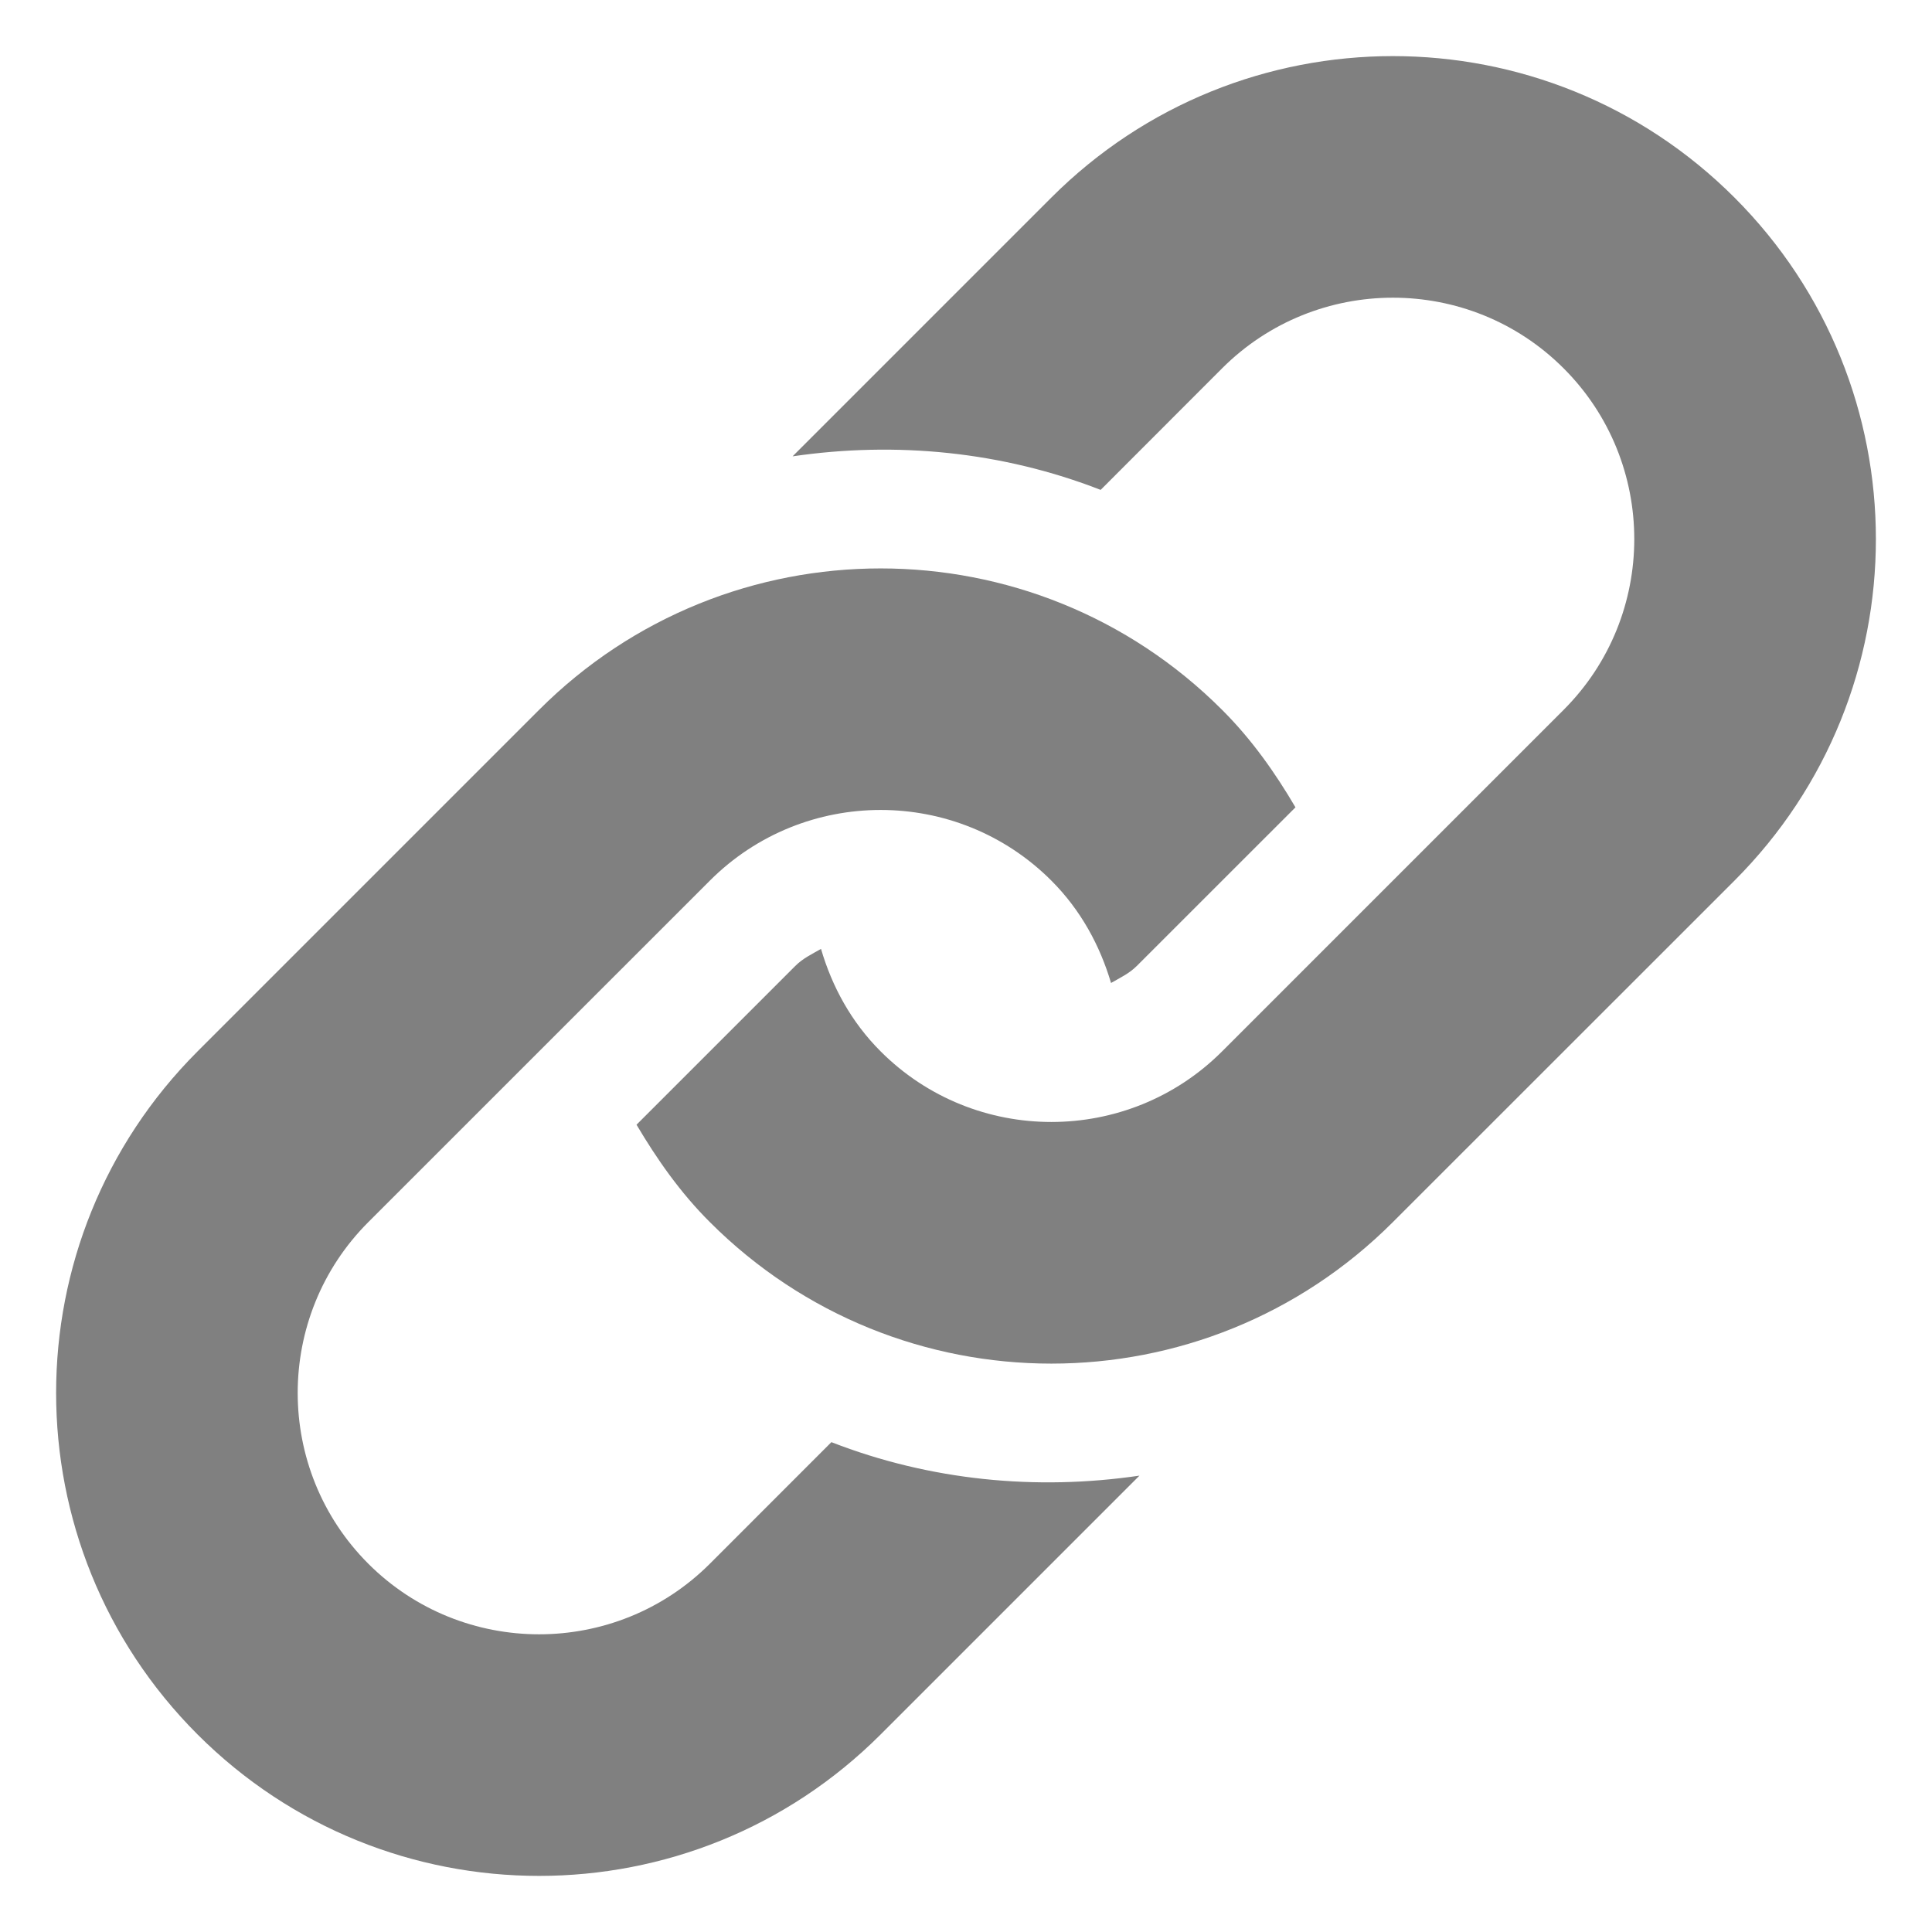
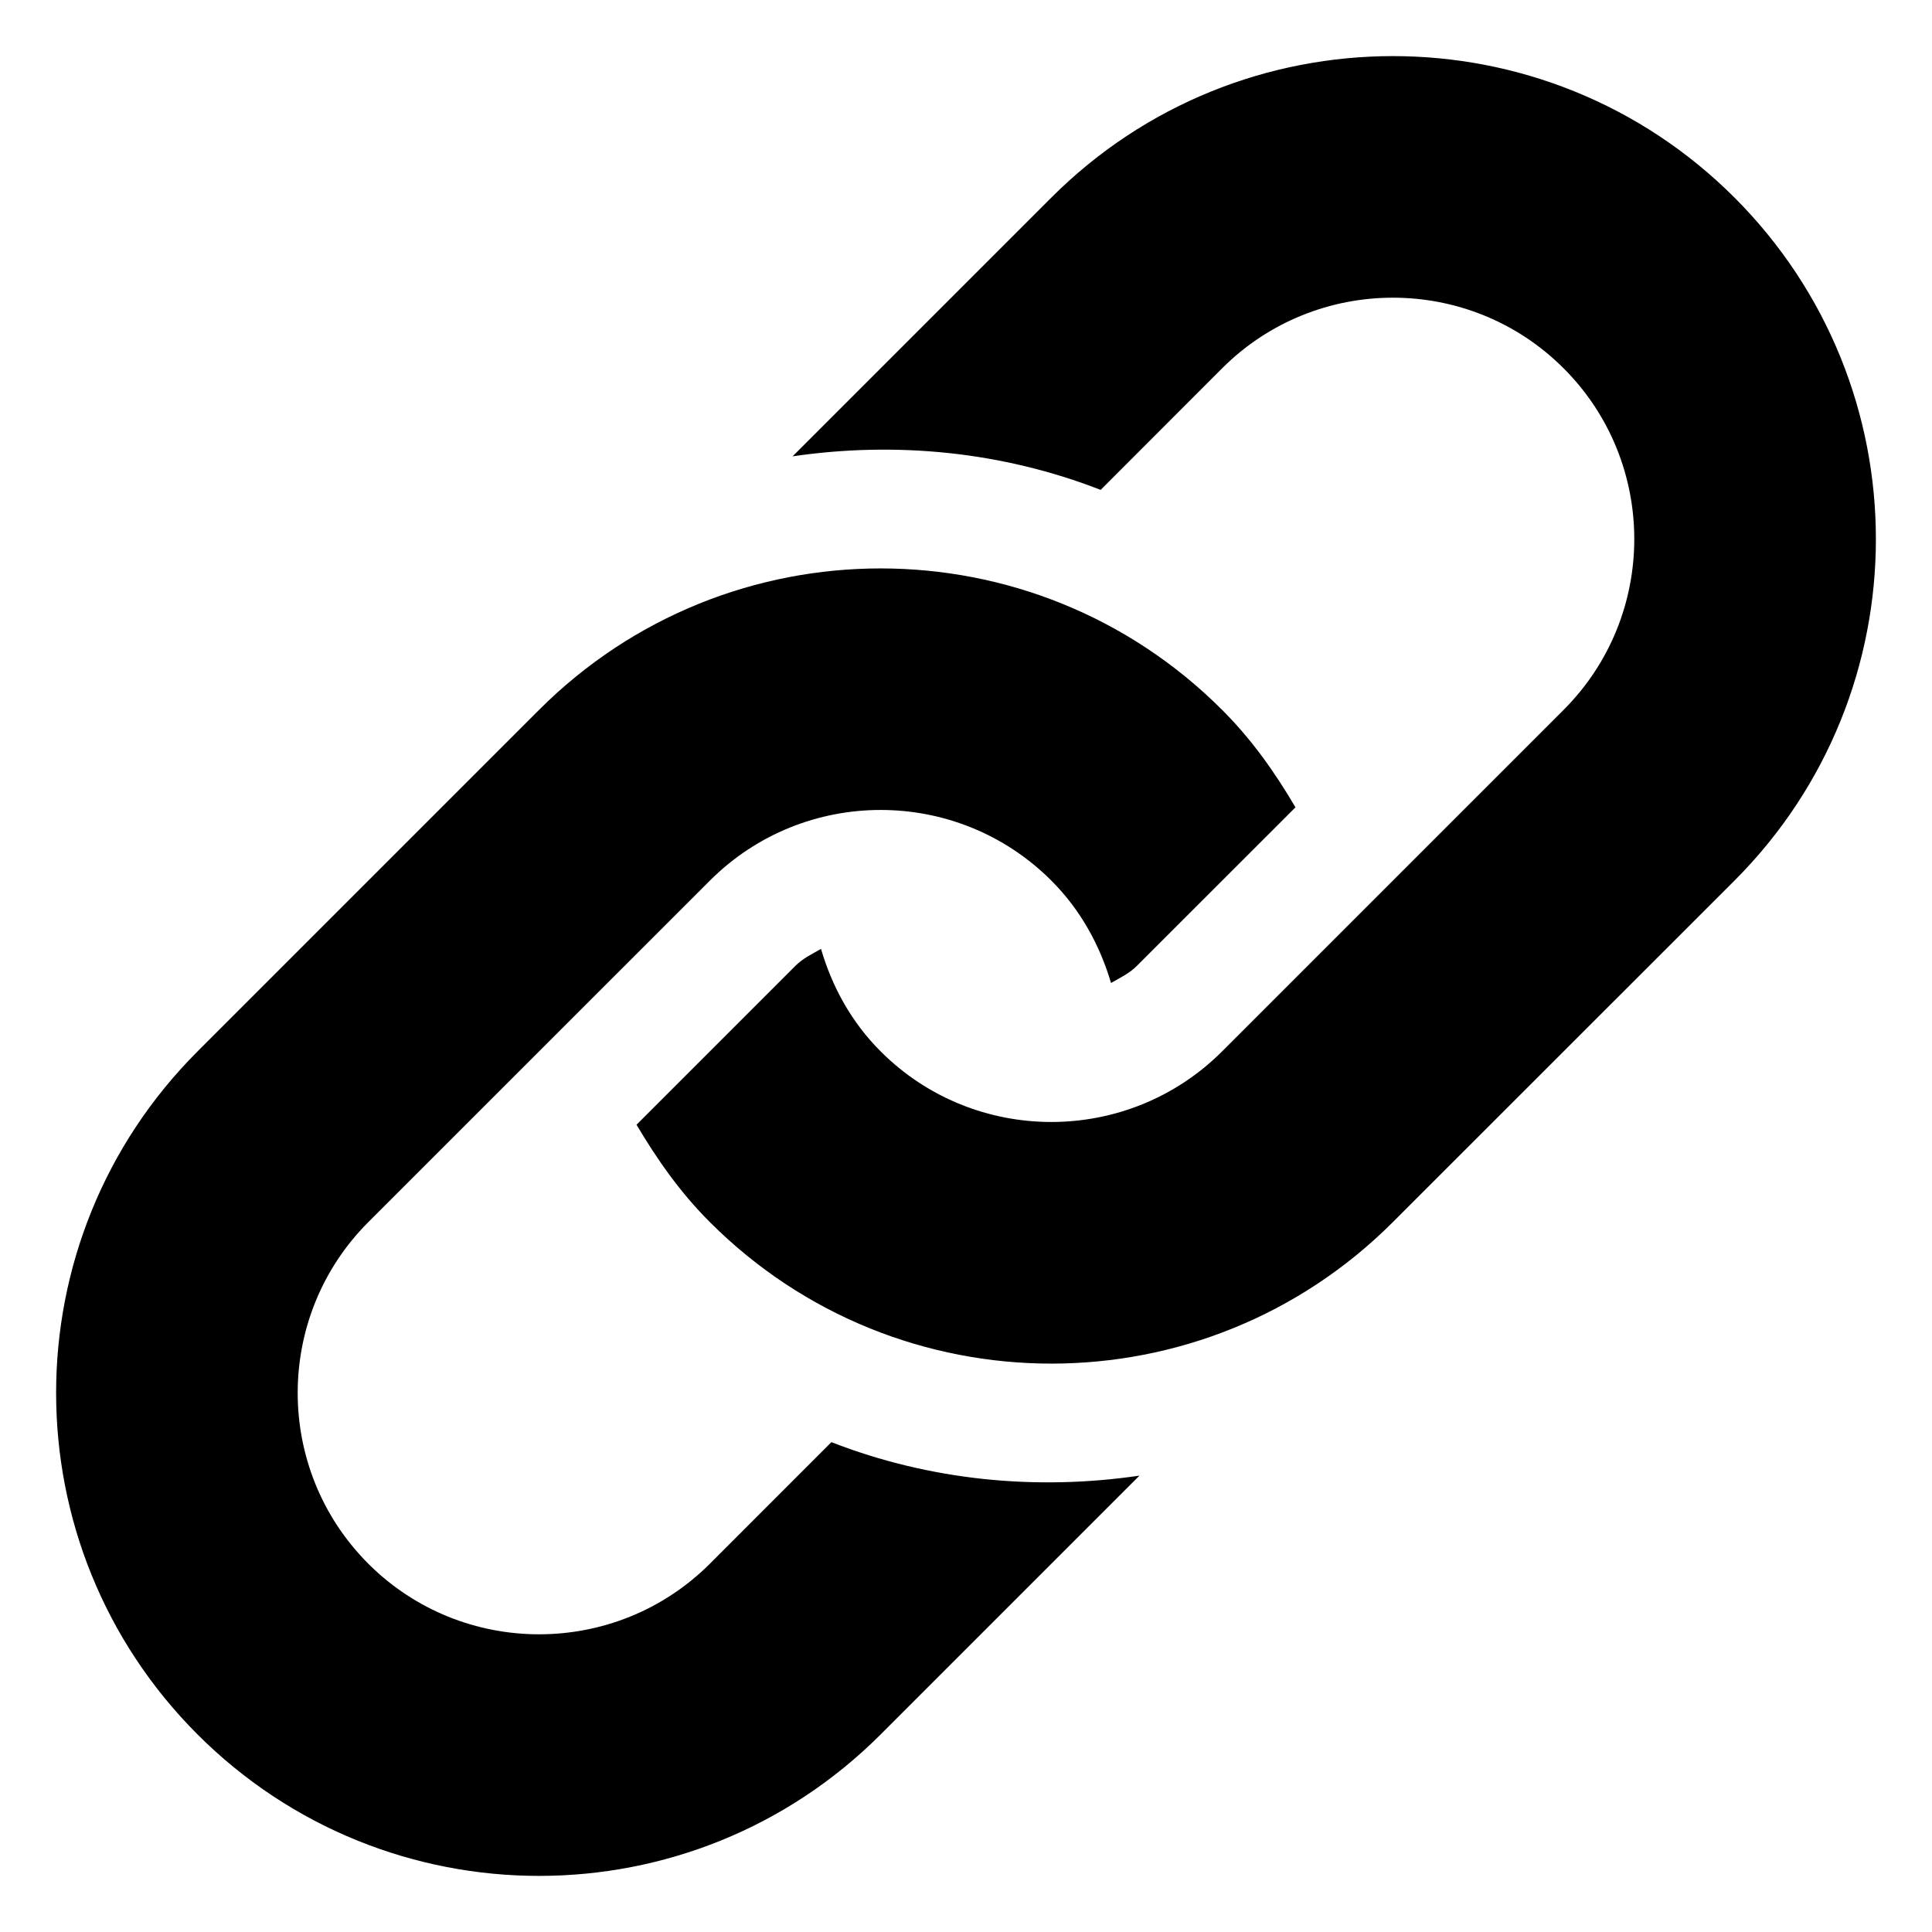
<svg xmlns="http://www.w3.org/2000/svg" version="1.1" id="Layer_1" x="0px" y="0px" width="18px" viewBox="0 0 512 512" enable-background="new 0 0 512 512" xml:space="preserve">
-   <path fill="grey" d="M459.654,233.373l-90.531,90.5c-49.969,50-131.031,50-181,0c-7.875-7.844-14.031-16.688-19.438-25.813  l42.063-42.063c2-2.016,4.469-3.172,6.828-4.531c2.906,9.938,7.984,19.344,15.797,27.156c24.953,24.969,65.563,24.938,90.5,0  l90.5-90.5c24.969-24.969,24.969-65.563,0-90.516c-24.938-24.953-65.531-24.953-90.5,0l-32.188,32.219  c-26.109-10.172-54.25-12.906-81.641-8.891l68.578-68.578c50-49.984,131.031-49.984,181.031,0  C509.623,102.342,509.623,183.389,459.654,233.373z M220.326,382.186l-32.203,32.219c-24.953,24.938-65.563,24.938-90.516,0  c-24.953-24.969-24.953-65.563,0-90.531l90.516-90.5c24.969-24.969,65.547-24.969,90.5,0c7.797,7.797,12.875,17.203,15.813,27.125  c2.375-1.375,4.813-2.5,6.813-4.5l42.063-42.047c-5.375-9.156-11.563-17.969-19.438-25.828c-49.969-49.984-131.031-49.984-181.016,0  l-90.5,90.5c-49.984,50-49.984,131.031,0,181.031c49.984,49.969,131.031,49.969,181.016,0l68.594-68.594  C274.561,395.092,246.42,392.342,220.326,382.186z" />
+   <path d="M459.654,233.373l-90.531,90.5c-49.969,50-131.031,50-181,0c-7.875-7.844-14.031-16.688-19.438-25.813  l42.063-42.063c2-2.016,4.469-3.172,6.828-4.531c2.906,9.938,7.984,19.344,15.797,27.156c24.953,24.969,65.563,24.938,90.5,0  l90.5-90.5c24.969-24.969,24.969-65.563,0-90.516c-24.938-24.953-65.531-24.953-90.5,0l-32.188,32.219  c-26.109-10.172-54.25-12.906-81.641-8.891l68.578-68.578c50-49.984,131.031-49.984,181.031,0  C509.623,102.342,509.623,183.389,459.654,233.373z M220.326,382.186l-32.203,32.219c-24.953,24.938-65.563,24.938-90.516,0  c-24.953-24.969-24.953-65.563,0-90.531l90.516-90.5c24.969-24.969,65.547-24.969,90.5,0c7.797,7.797,12.875,17.203,15.813,27.125  c2.375-1.375,4.813-2.5,6.813-4.5l42.063-42.047c-5.375-9.156-11.563-17.969-19.438-25.828c-49.969-49.984-131.031-49.984-181.016,0  l-90.5,90.5c-49.984,50-49.984,131.031,0,181.031c49.984,49.969,131.031,49.969,181.016,0l68.594-68.594  C274.561,395.092,246.42,392.342,220.326,382.186z" />
</svg>
